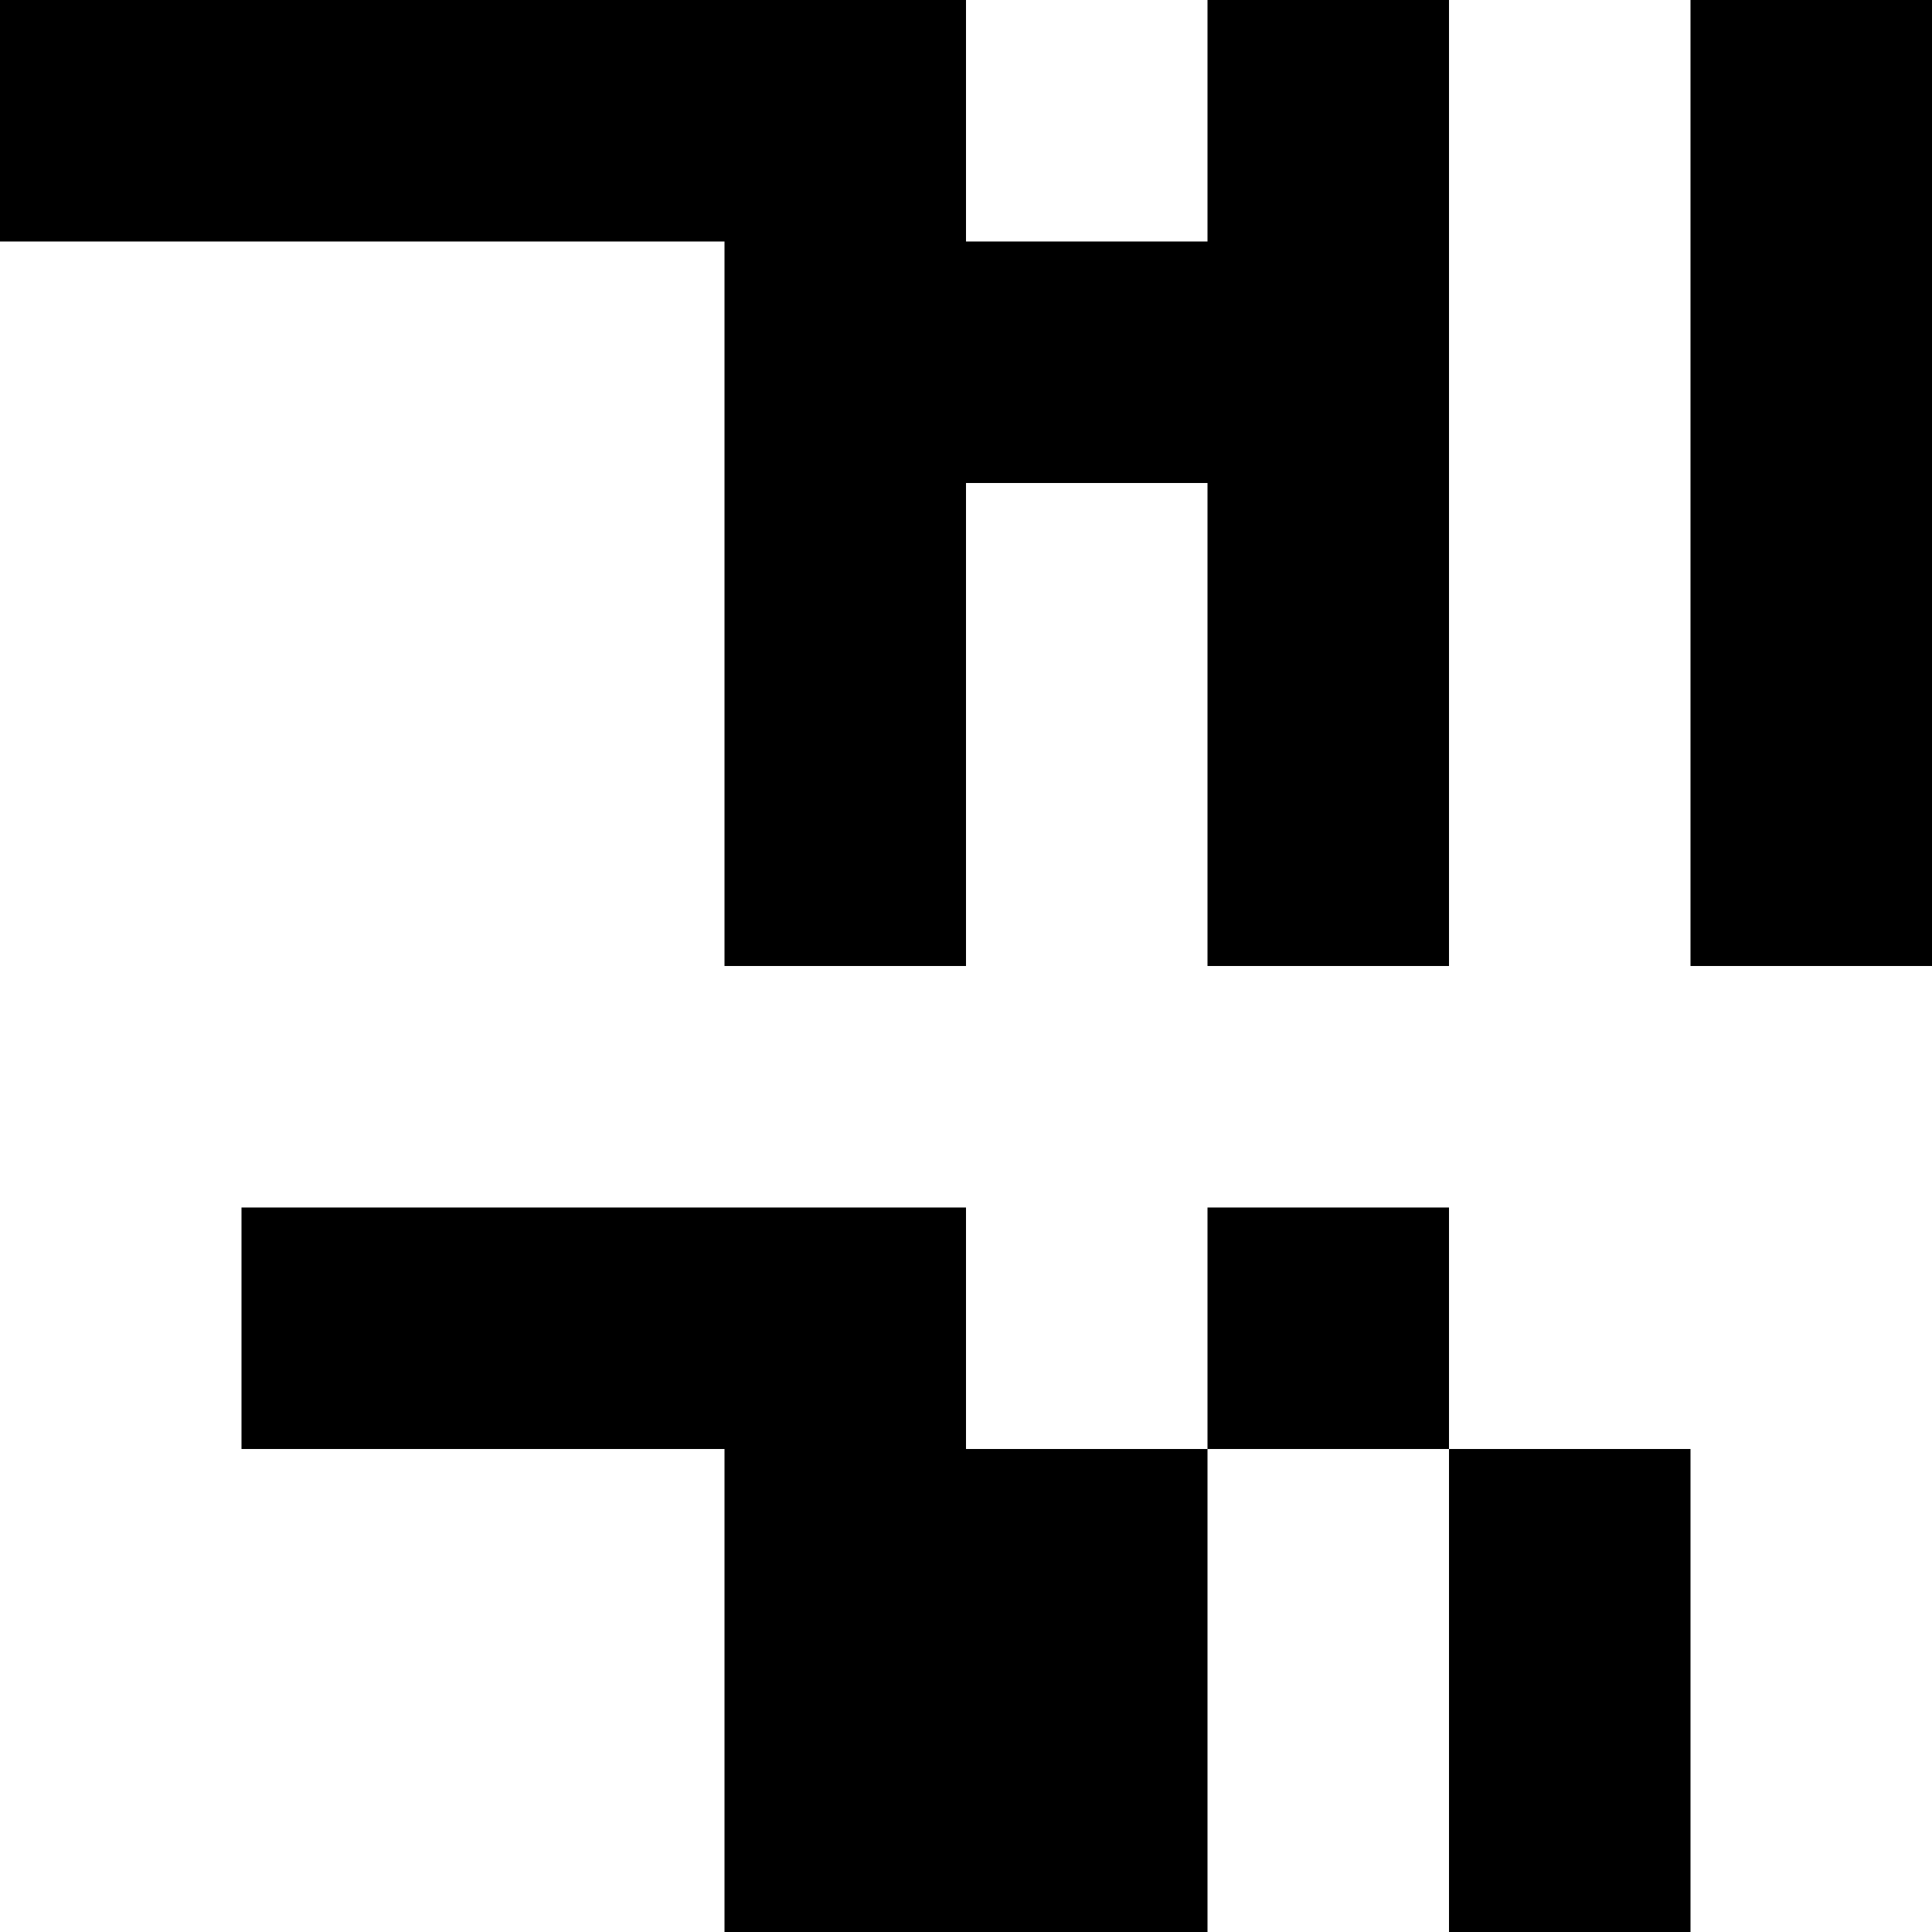
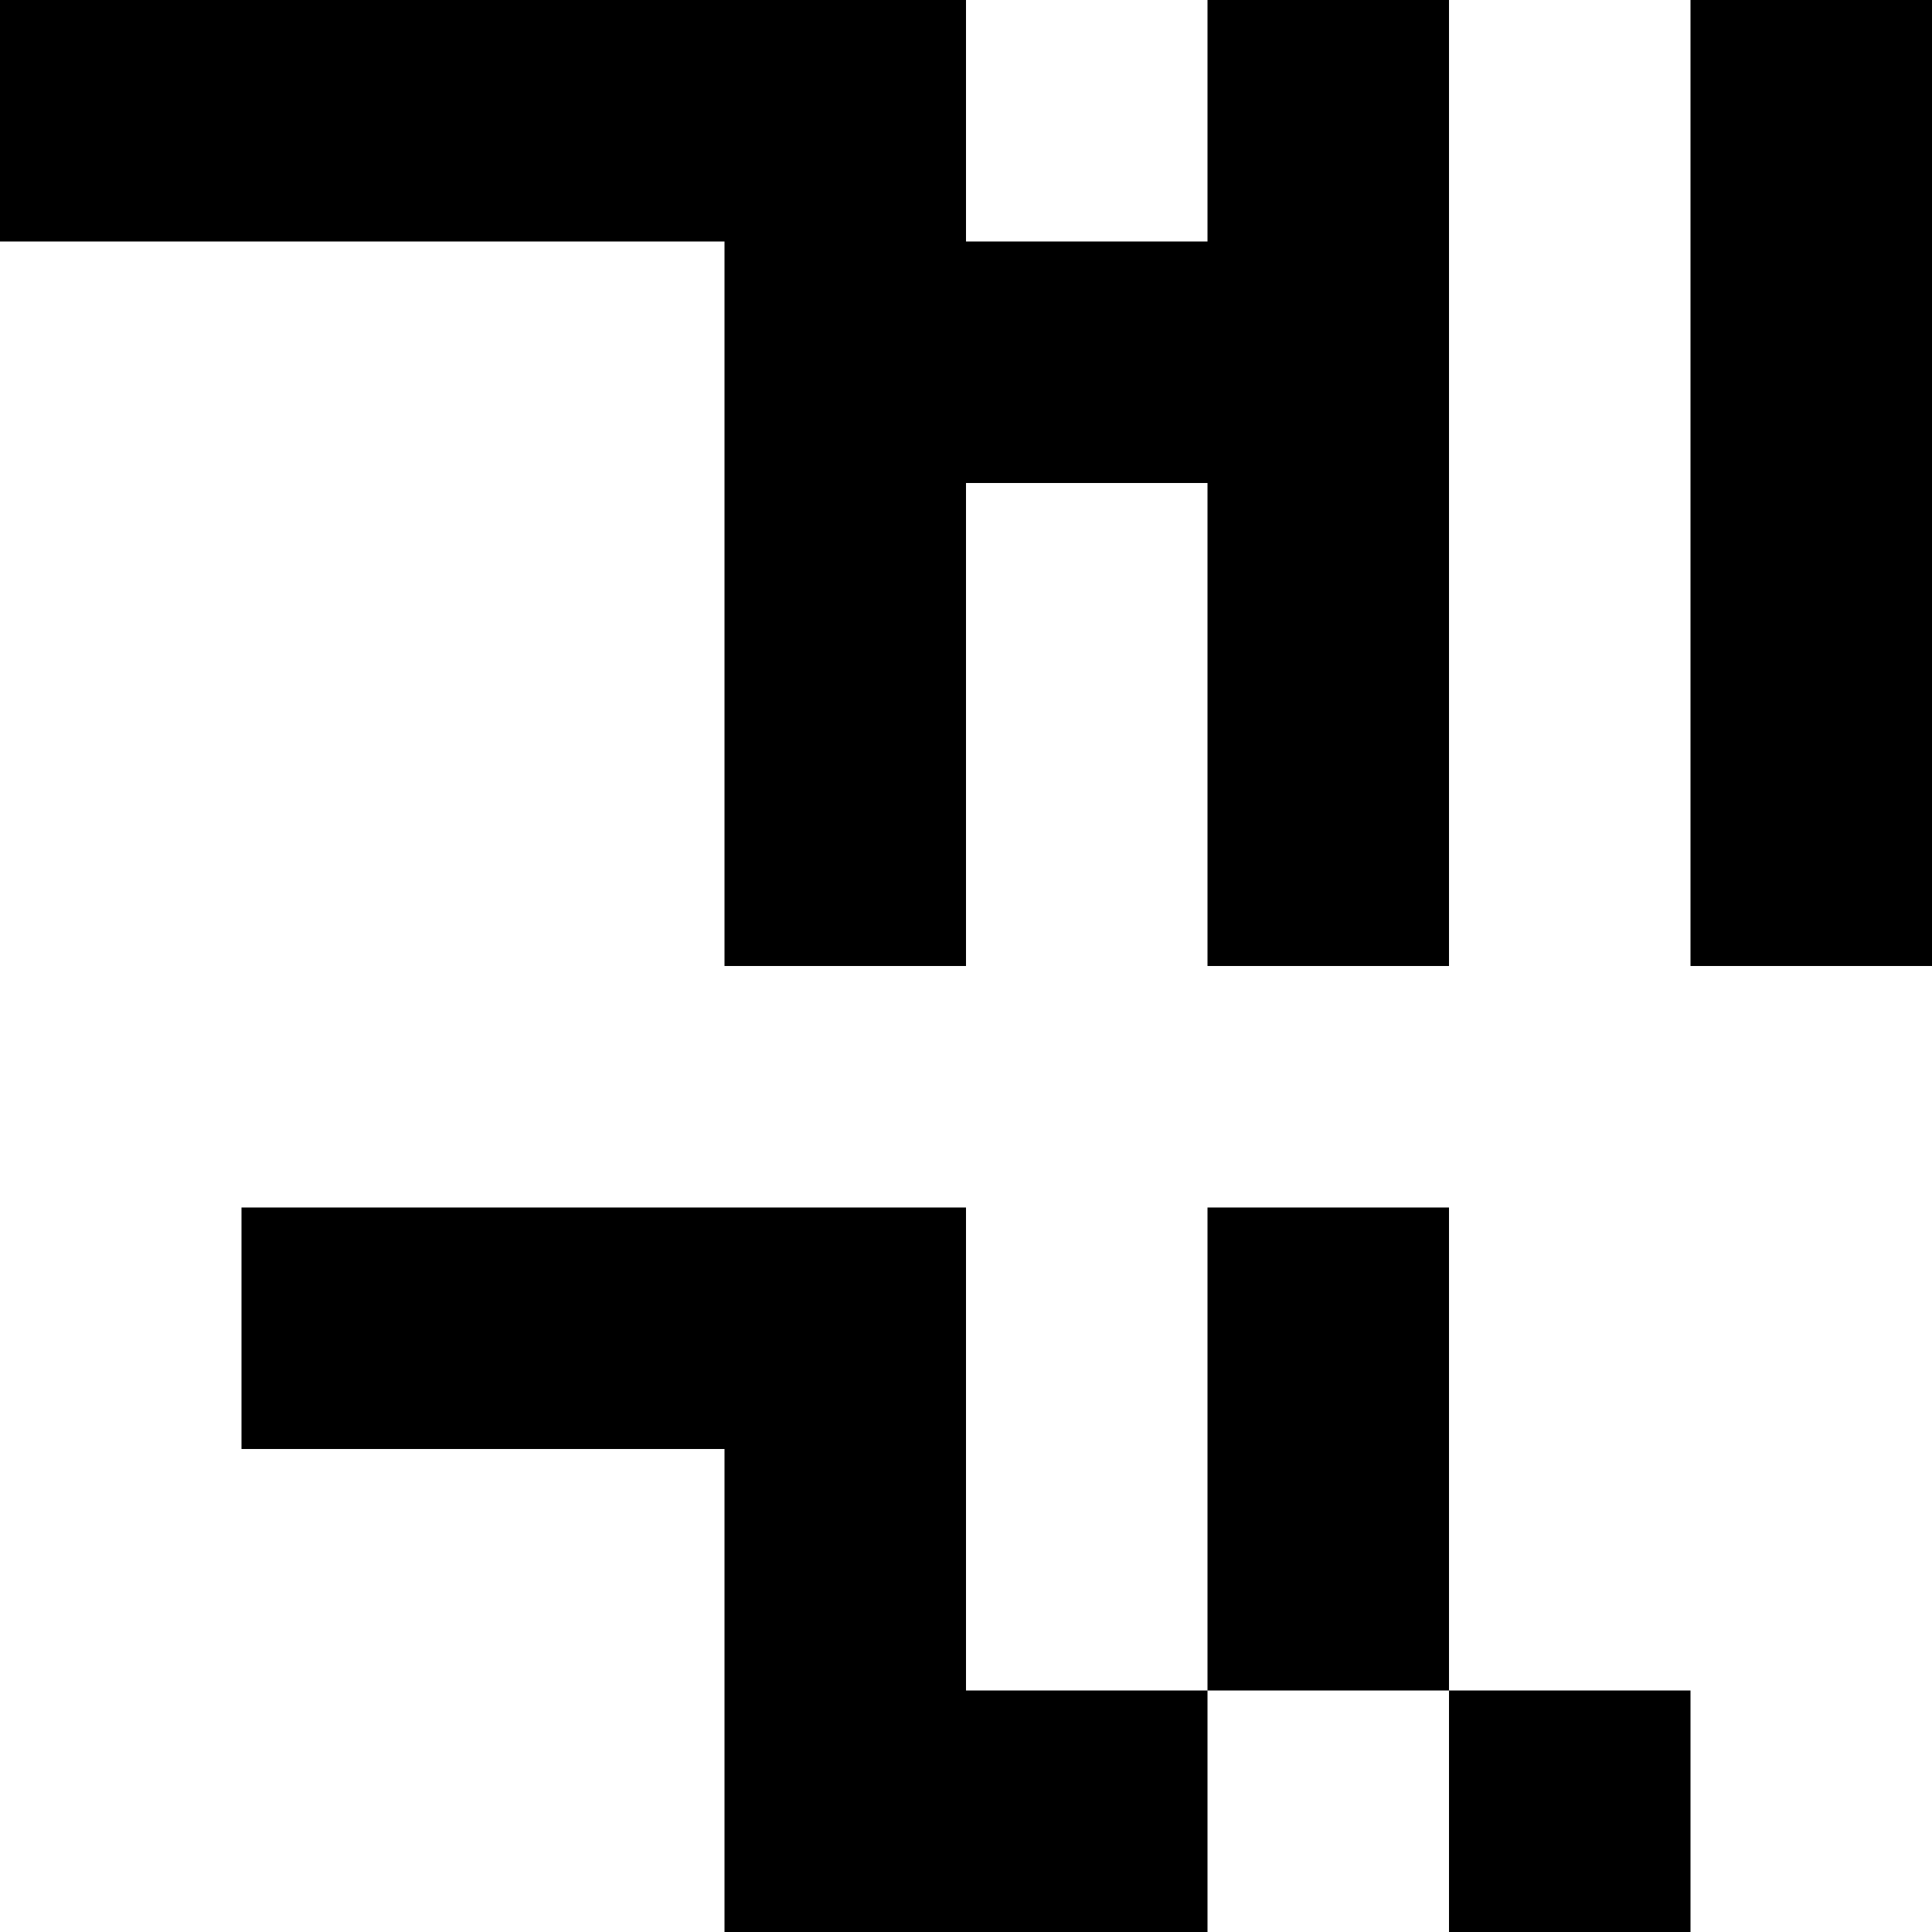
<svg xmlns="http://www.w3.org/2000/svg" viewBox="0 0 8 8">
-   <path d="M0 0h1v1H0zM1 0h1v1H1zM2 0h1v1H2zM3 0h1v1H3zM3 1h1v1H3zM3 2h1v1H3zM3 3h1v1H3zM5 0h1v1H5zM7 0h1v1H7zM4 1h1v1H4zM5 1h1v1H5zM7 1h1v1H7zM5 2h1v1H5zM7 2h1v1H7zM5 3h1v1H5zM7 3h1v1H7zM1 5h1v1H1zM2 5h1v1H2zM3 5h1v1H3zM5 5h1v1H5zM3 6h1v1H3zM4 6h1v1H4zM6 6h1v1H6zM3 7h1v1H3zM4 7h1v1H4zM6 7h1v1H6z" />
+   <path d="M0 0h1v1H0zM1 0h1v1H1zM2 0h1v1H2zM3 0h1v1H3zM3 1h1v1H3zM3 2h1v1H3zM3 3h1v1H3zM5 0h1v1H5zM7 0h1v1H7zM4 1h1v1H4zM5 1h1v1H5zM7 1h1v1H7zM5 2h1v1H5zM7 2h1v1H7zM5 3h1v1H5zM7 3h1v1H7zM1 5h1v1H1zM2 5h1v1H2zM3 5h1v1H3zM5 5h1v1H5zM3 6h1v1H3zM5 6h1v1H5zM3 7h1v1H3zM4 7h1v1H4zM6 7h1v1H6z" />
</svg>
